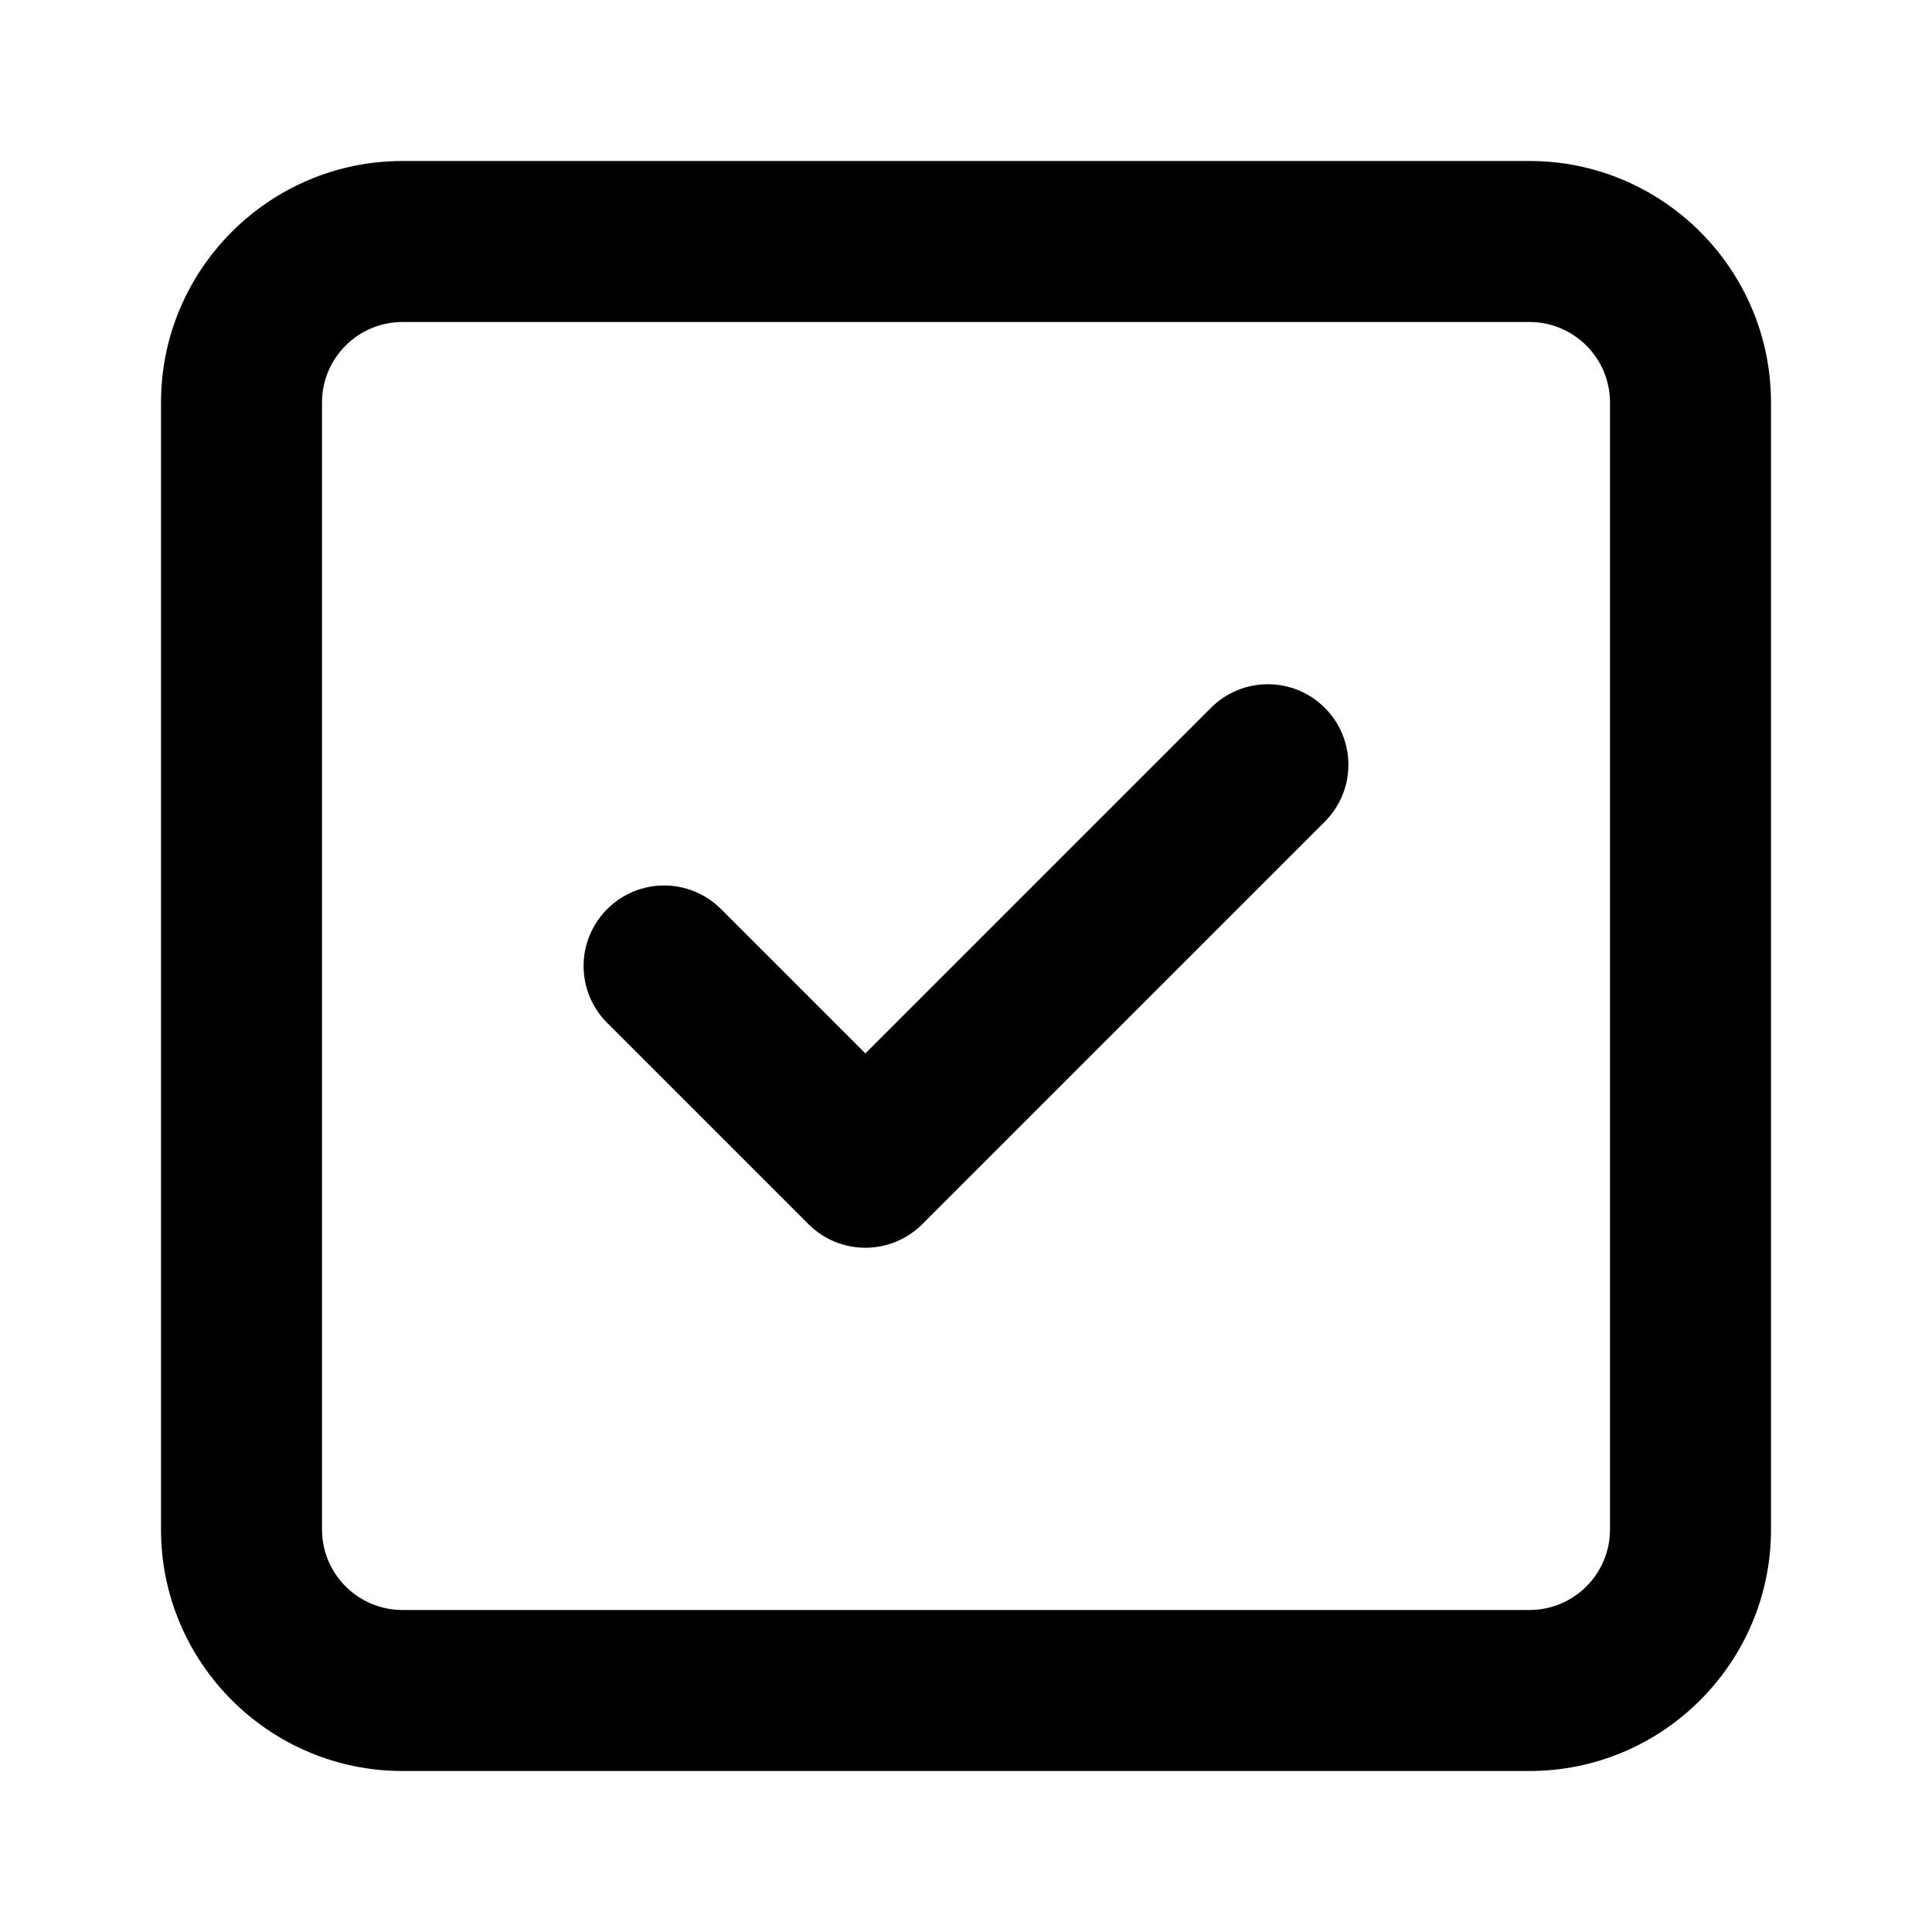
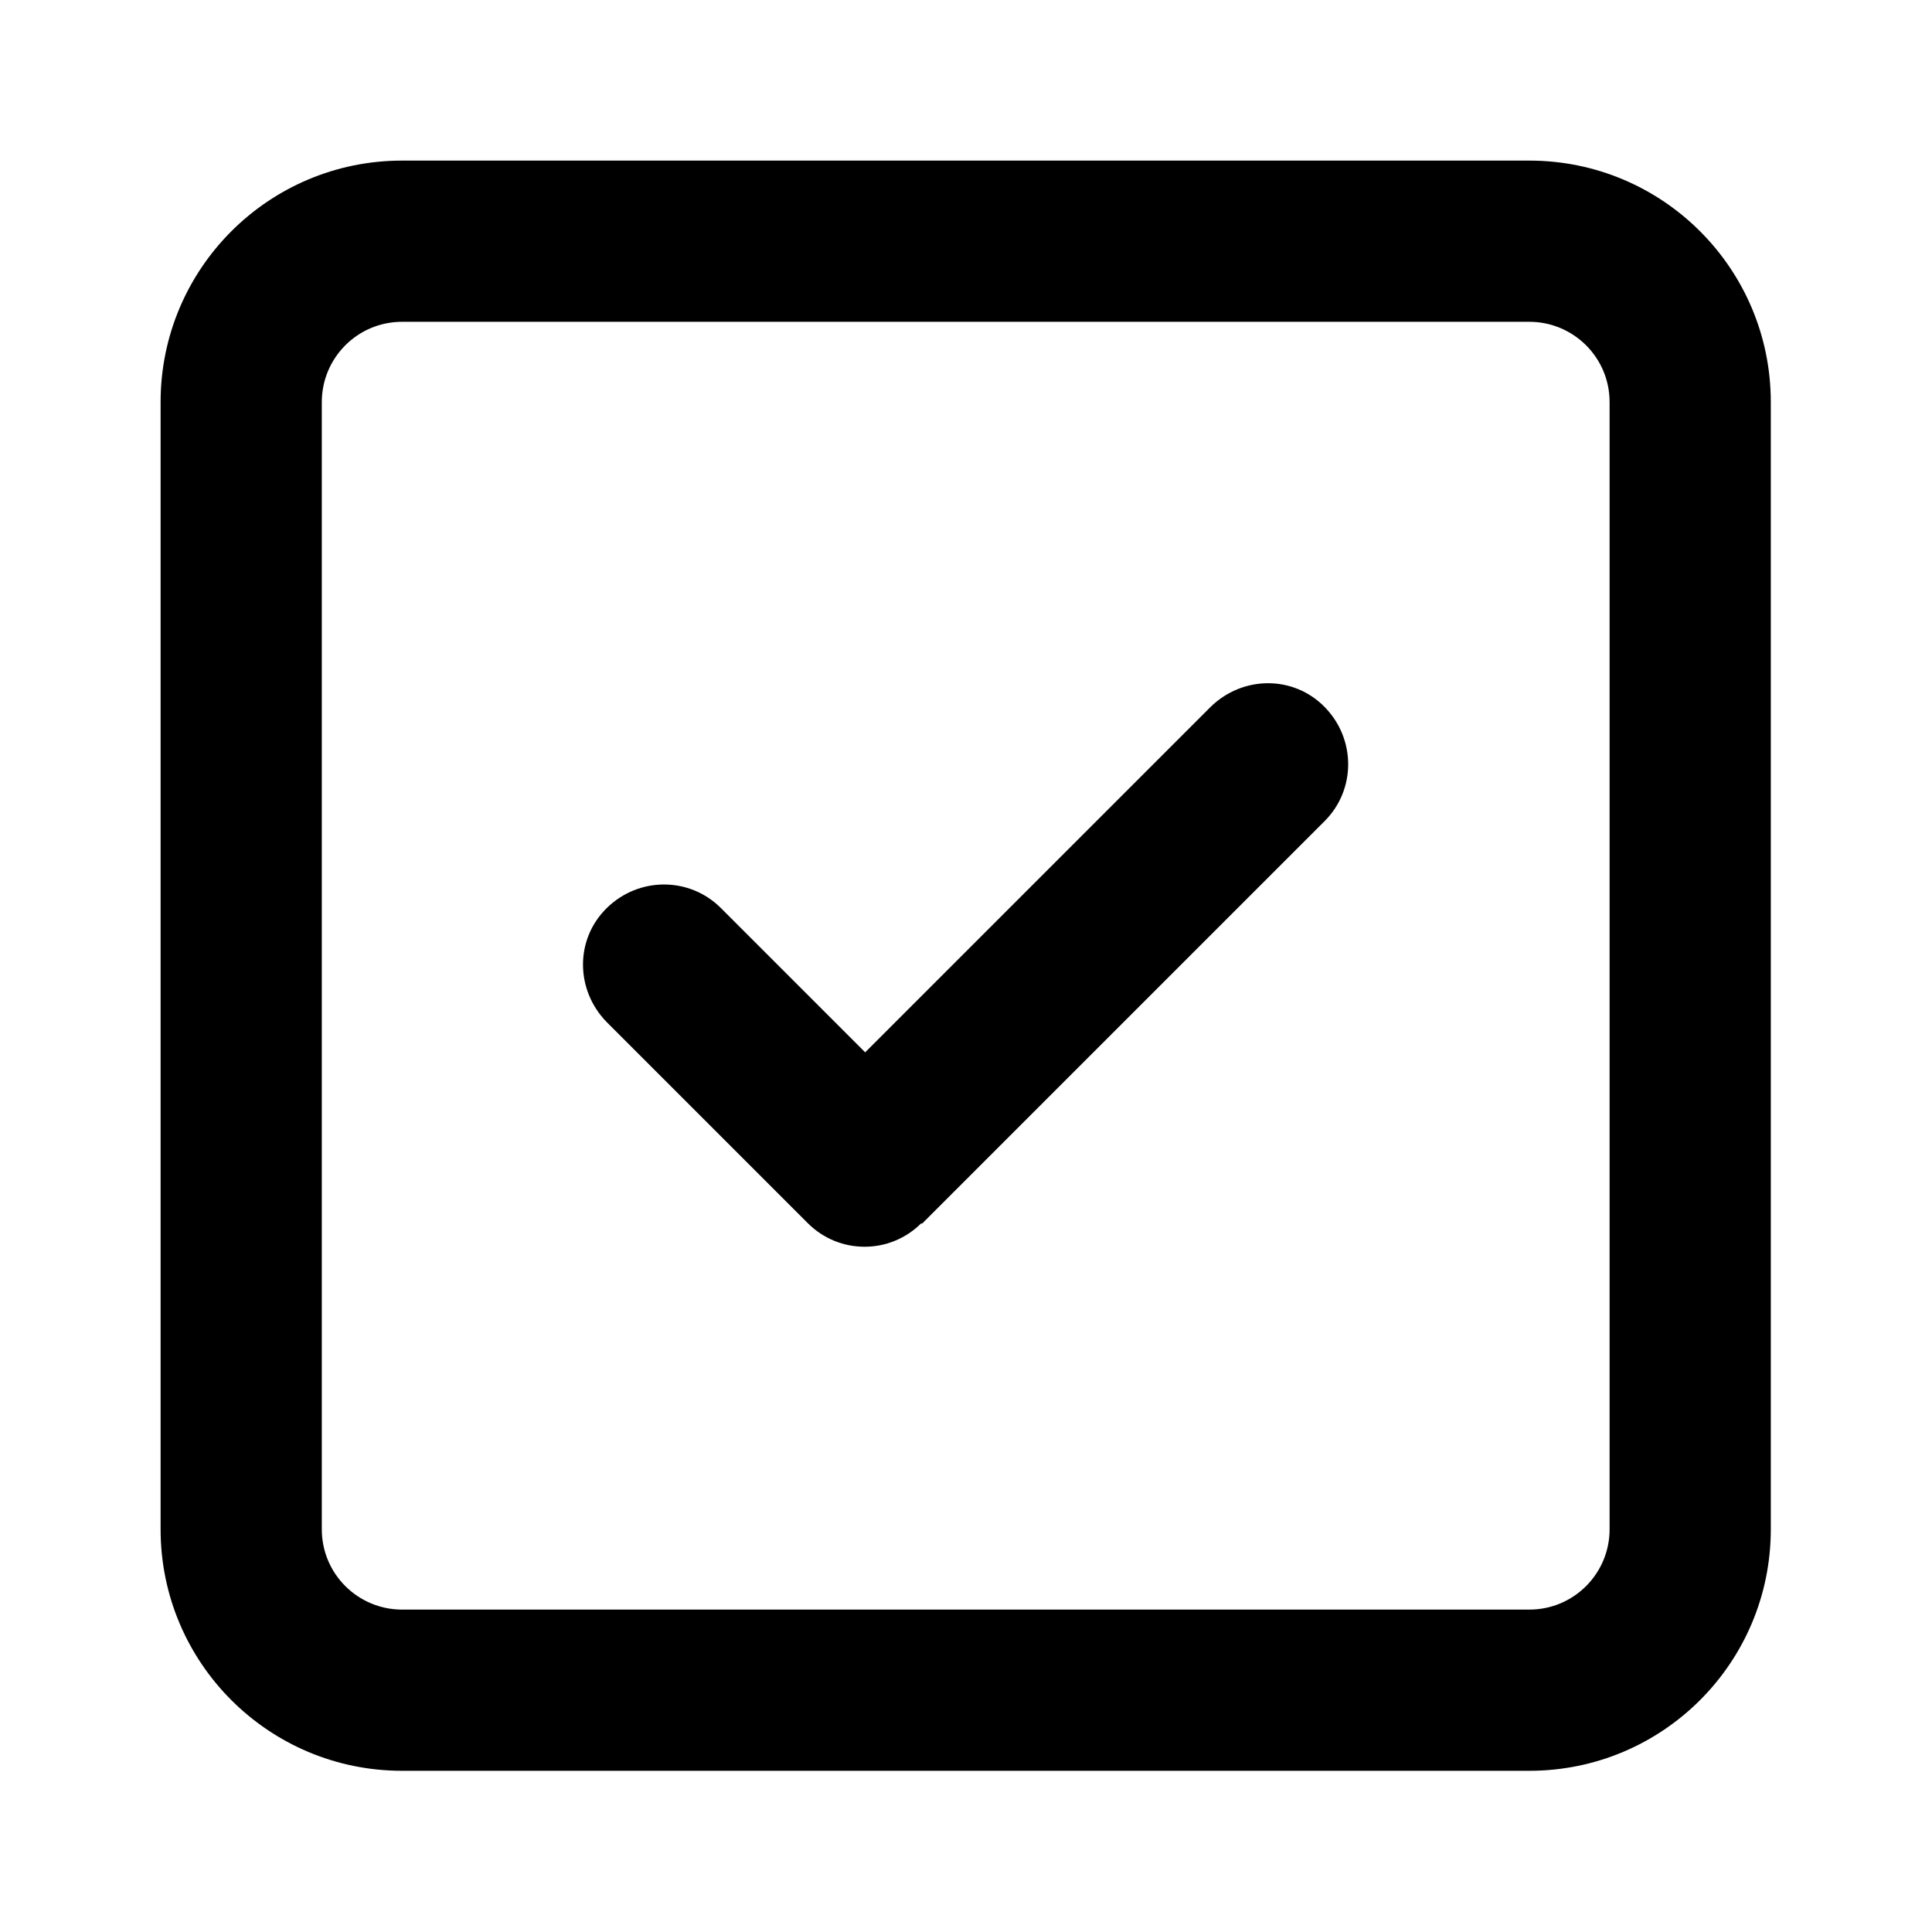
- <svg xmlns="http://www.w3.org/2000/svg" height="512" viewBox="0 0 24 24" width="512">
+ <svg xmlns="http://www.w3.org/2000/svg" height="512" viewBox="0 0 32 32" width="512">
  <g id="check">
-     <path d="m19 22h-14c-1.654 0-3-1.346-3-3v-14c0-1.654 1.346-3 3-3h14c1.654 0 3 1.346 3 3v14c0 1.654-1.346 3-3 3zm-14-18c-.552 0-1 .449-1 1v14c0 .551.448 1 1 1h14c.552 0 1-.449 1-1v-14c0-.551-.448-1-1-1zm6.457 11.207 5-5c.391-.391.391-1.023 0-1.414s-1.023-.391-1.414 0l-4.293 4.293-1.793-1.793c-.391-.391-1.023-.391-1.414 0s-.391 1.023 0 1.414l2.5 2.5c.195.195.451.293.707.293s.512-.098.707-.293z" />
+     <path d="m25.33 29.33h-18.67c-2.21 0-4-1.79-4-4v-18.67c0-2.21 1.79-4 4-4h18.67c2.21 0 4 1.79 4 4v18.67c0 2.21-1.79 4-4 4zm-18.67-24c-0.74 0-1.33 0.6-1.33 1.33v18.67c0 0.74 0.6 1.33 1.33 1.33h18.67c0.74 0 1.33-0.6 1.33-1.33v-18.67c0-0.74-0.6-1.33-1.33-1.33zm8.61 14.94 6.67-6.67c0.52-0.52 0.52-1.36 0-1.89s-1.36-0.52-1.89 0l-5.72 5.72-2.39-2.39c-0.52-0.52-1.36-0.52-1.89 0s-0.52 1.36 0 1.89l3.33 3.33c0.26 0.26 0.6 0.39 0.94 0.39s0.68-0.13 0.94-0.39z" />
  </g>
</svg>
